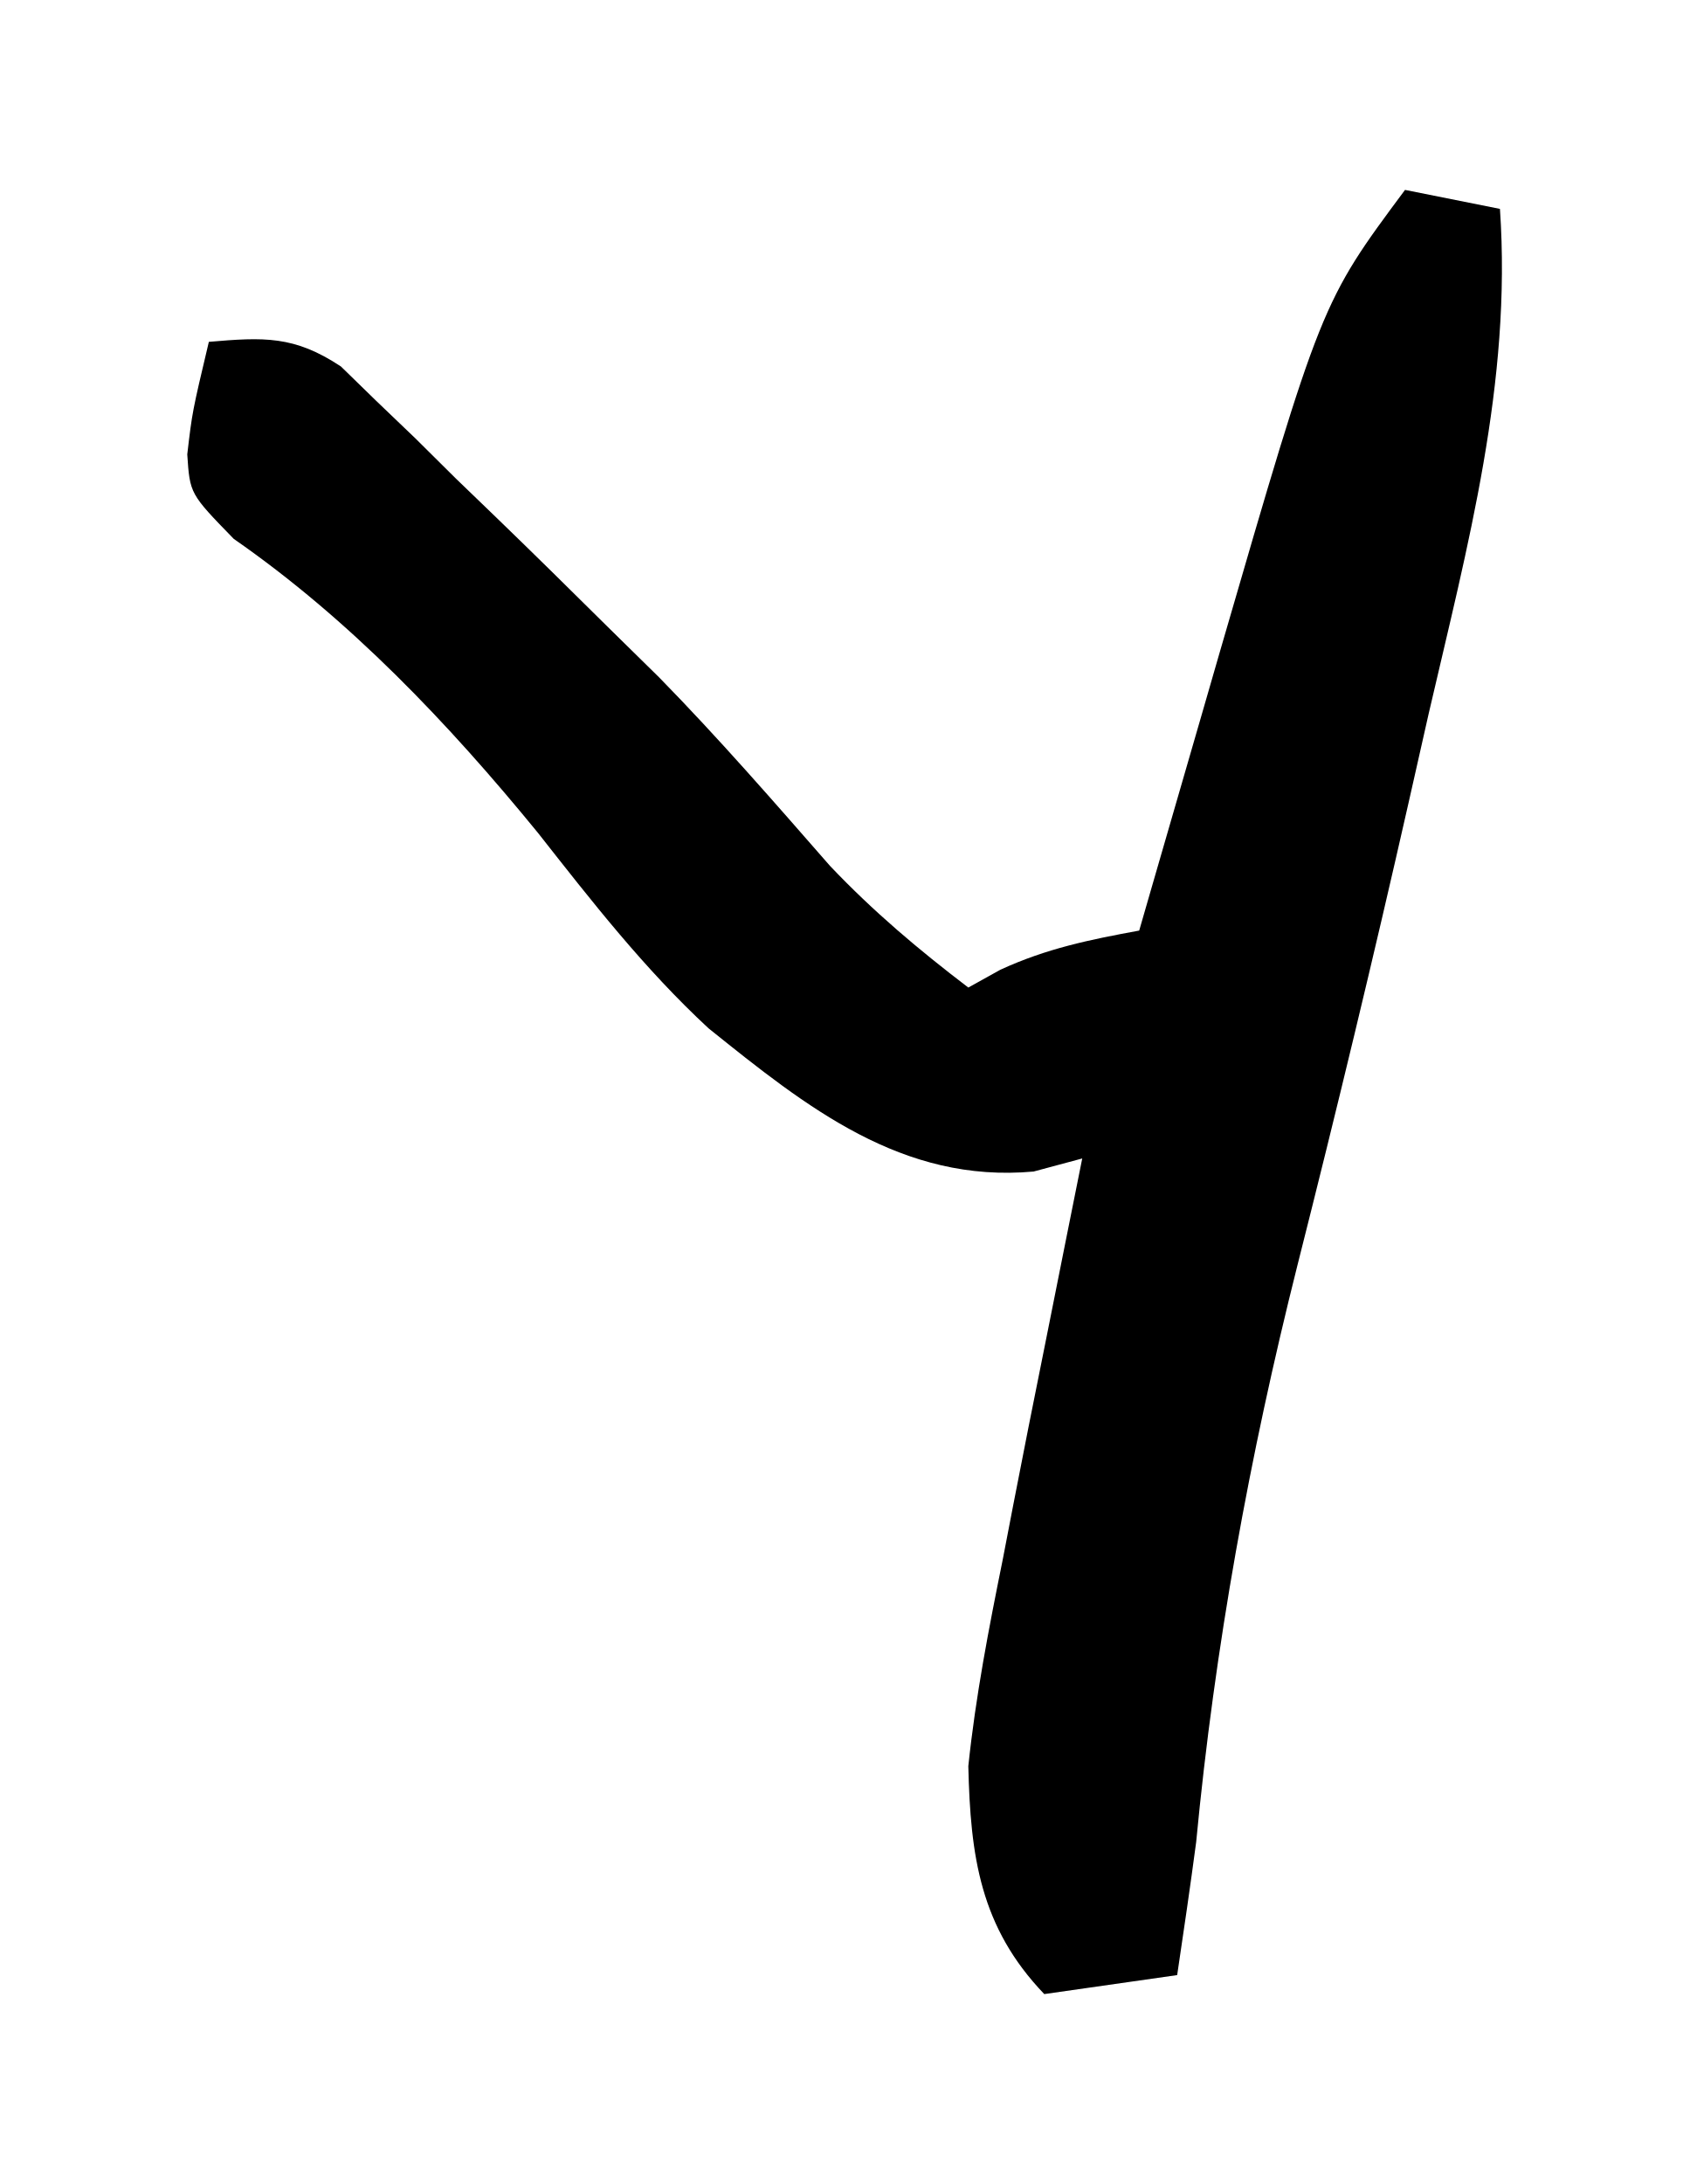
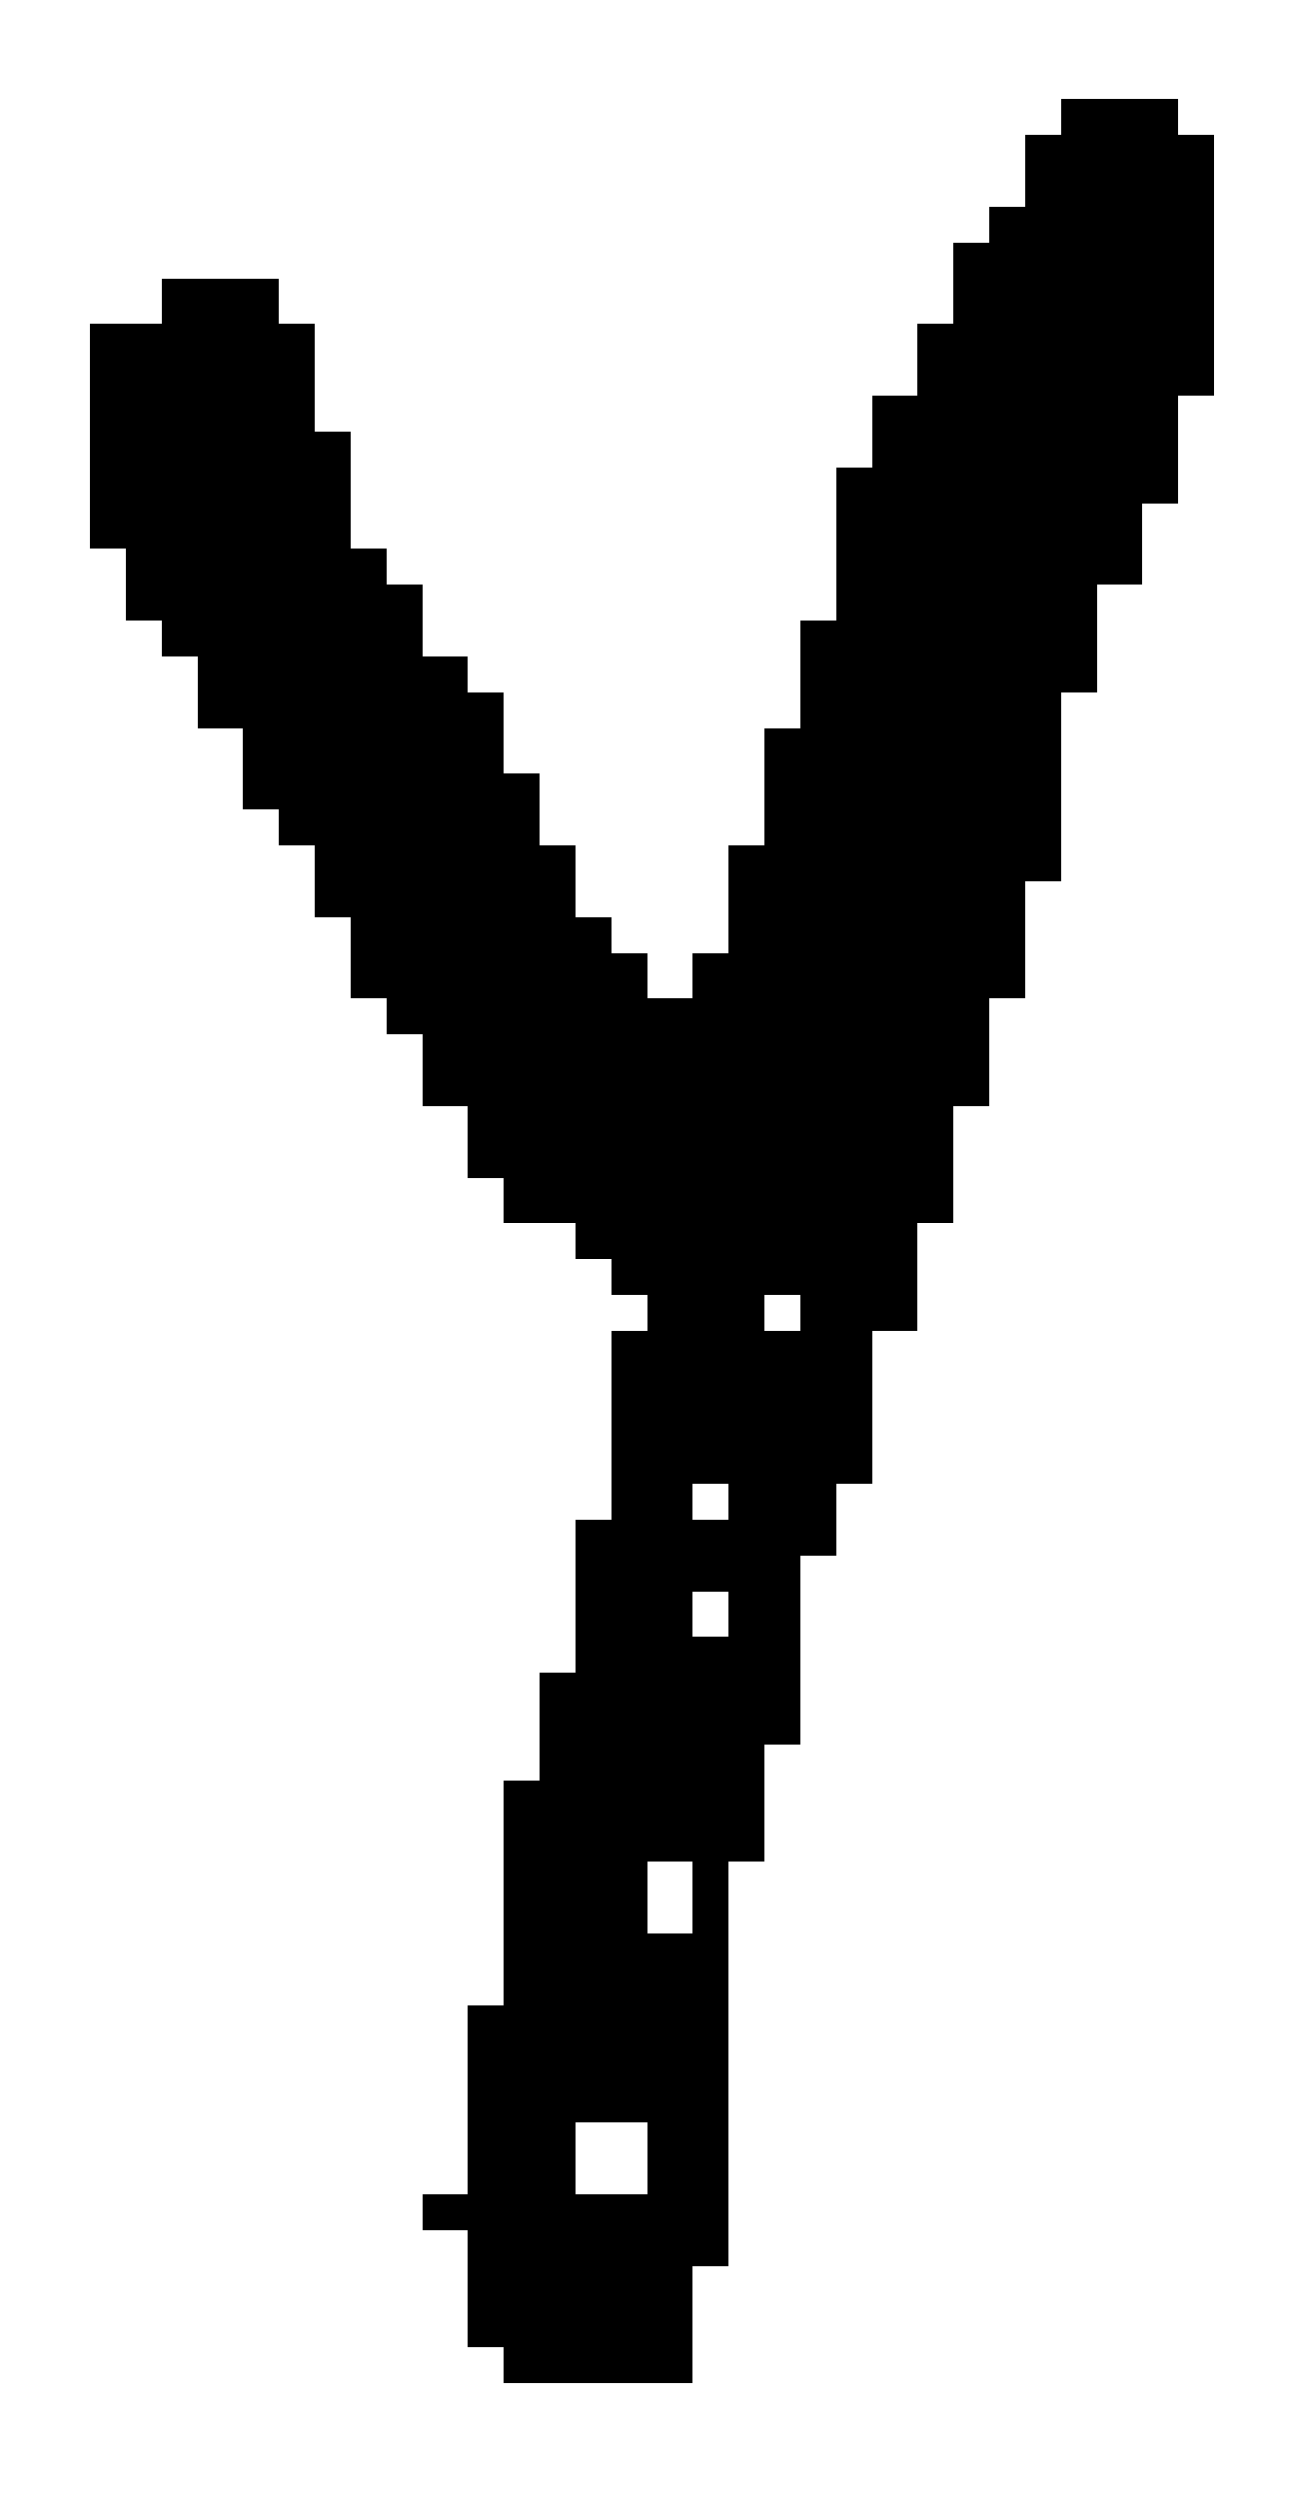
- <svg xmlns="http://www.w3.org/2000/svg" version="1.1" width="89" height="115">
-   <path d="M0 0 C1.65 0.33 3.3 0.66 5 1 C5.63 10.15 3.299 18.72 1.25 27.562 C0.898 29.12 0.546 30.678 0.195 32.236 C-1.653 40.398 -3.617 48.525 -5.669 56.637 C-8.186 66.639 -10.022 76.731 -11 87 C-11.31 89.337 -11.653 91.668 -12 94 C-13.155 94.165 -13.155 94.165 -19 95 C-22.385 91.468 -22.889 87.725 -23 83 C-22.617 79.327 -21.921 75.742 -21.188 72.125 C-21.009 71.196 -20.83 70.266 -20.646 69.309 C-20.111 66.536 -19.558 63.768 -19 61 C-18.621 59.102 -18.242 57.203 -17.863 55.305 C-17.576 53.87 -17.288 52.435 -17 51 C-17.423 51.113 -17.423 51.113 -19.562 51.688 C-26.481 52.316 -31.503 48.308 -36.684 44.145 C-40.069 41.01 -42.824 37.468 -45.672 33.848 C-50.372 28.098 -55.574 22.62 -61.688 18.375 C-64 16 -64 16 -64.137 13.926 C-63.875 11.688 -63.875 11.688 -63 8 C-60.106 7.752 -58.503 7.666 -56.043 9.298 C-55.431 9.894 -54.818 10.491 -54.188 11.105 C-53.504 11.76 -52.821 12.414 -52.117 13.088 C-51.419 13.781 -50.72 14.474 -50 15.188 C-49.651 15.524 -49.651 15.524 -47.883 17.229 C-45.908 19.138 -43.951 21.065 -42 23 C-41.103 23.882 -40.206 24.763 -39.281 25.672 C-36.15 28.868 -33.227 32.232 -30.281 35.598 C-28.006 37.994 -25.625 39.999 -23 42 C-22.443 41.691 -21.886 41.381 -21.312 41.062 C-18.872 39.941 -16.632 39.484 -14 39 C-13.804 38.32 -13.607 37.64 -13.405 36.94 C-12.501 33.813 -11.594 30.688 -10.688 27.562 C-10.533 27.028 -10.533 27.028 -9.752 24.322 C-4.408 5.928 -4.408 5.928 0 0 Z " fill="#000000" transform="translate(74,10)" />
+ <svg xmlns="http://www.w3.org/2000/svg" version="1.1" width="146" height="278">
+   <path d="M0 0 C4.29 0 8.58 0 13 0 C13 1.32 13 2.64 13 4 C14.32 4 15.64 4 17 4 C17 13.57 17 23.14 17 33 C15.68 33 14.36 33 13 33 C13 36.96 13 40.92 13 45 C11.68 45 10.36 45 9 45 C9 47.97 9 50.94 9 54 C7.35 54 5.7 54 4 54 C4 57.96 4 61.92 4 66 C2.68 66 1.36 66 0 66 C0 72.93 0 79.86 0 87 C-1.32 87 -2.64 87 -4 87 C-4 91.29 -4 95.58 -4 100 C-5.32 100 -6.64 100 -8 100 C-8 103.96 -8 107.92 -8 112 C-9.32 112 -10.64 112 -12 112 C-12 116.29 -12 120.58 -12 125 C-13.32 125 -14.64 125 -16 125 C-16 128.96 -16 132.92 -16 137 C-17.65 137 -19.3 137 -21 137 C-21 142.61 -21 148.22 -21 154 C-22.32 154 -23.64 154 -25 154 C-25 156.64 -25 159.28 -25 162 C-26.32 162 -27.64 162 -29 162 C-29 168.93 -29 175.86 -29 183 C-30.32 183 -31.64 183 -33 183 C-33 187.29 -33 191.58 -33 196 C-34.32 196 -35.64 196 -37 196 C-37 210.85 -37 225.7 -37 241 C-38.32 241 -39.64 241 -41 241 C-41 245.29 -41 249.58 -41 254 C-47.93 254 -54.86 254 -62 254 C-62 252.68 -62 251.36 -62 250 C-63.32 250 -64.64 250 -66 250 C-66 245.71 -66 241.42 -66 237 C-67.65 237 -69.3 237 -71 237 C-71 235.68 -71 234.36 -71 233 C-69.35 233 -67.7 233 -66 233 C-66 226.07 -66 219.14 -66 212 C-64.68 212 -63.36 212 -62 212 C-62 203.75 -62 195.5 -62 187 C-60.68 187 -59.36 187 -58 187 C-58 183.04 -58 179.08 -58 175 C-56.68 175 -55.36 175 -54 175 C-54 169.39 -54 163.78 -54 158 C-52.68 158 -51.36 158 -50 158 C-50 151.07 -50 144.14 -50 137 C-48.68 137 -47.36 137 -46 137 C-46 135.68 -46 134.36 -46 133 C-47.32 133 -48.64 133 -50 133 C-50 131.68 -50 130.36 -50 129 C-51.32 129 -52.64 129 -54 129 C-54 127.68 -54 126.36 -54 125 C-56.64 125 -59.28 125 -62 125 C-62 123.35 -62 121.7 -62 120 C-63.32 120 -64.64 120 -66 120 C-66 117.36 -66 114.72 -66 112 C-67.65 112 -69.3 112 -71 112 C-71 109.36 -71 106.72 -71 104 C-72.32 104 -73.64 104 -75 104 C-75 102.68 -75 101.36 -75 100 C-76.32 100 -77.64 100 -79 100 C-79 97.03 -79 94.06 -79 91 C-80.32 91 -81.64 91 -83 91 C-83 88.36 -83 85.72 -83 83 C-84.32 83 -85.64 83 -87 83 C-87 81.68 -87 80.36 -87 79 C-88.32 79 -89.64 79 -91 79 C-91 76.03 -91 73.06 -91 70 C-92.65 70 -94.3 70 -96 70 C-96 67.36 -96 64.72 -96 62 C-97.32 62 -98.64 62 -100 62 C-100 60.68 -100 59.36 -100 58 C-101.32 58 -102.64 58 -104 58 C-104 55.36 -104 52.72 -104 50 C-105.32 50 -106.64 50 -108 50 C-108 41.75 -108 33.5 -108 25 C-105.36 25 -102.72 25 -100 25 C-100 23.35 -100 21.7 -100 20 C-95.71 20 -91.42 20 -87 20 C-87 21.65 -87 23.3 -87 25 C-85.68 25 -84.36 25 -83 25 C-83 28.96 -83 32.92 -83 37 C-81.68 37 -80.36 37 -79 37 C-79 41.29 -79 45.58 -79 50 C-77.68 50 -76.36 50 -75 50 C-75 51.32 -75 52.64 -75 54 C-73.68 54 -72.36 54 -71 54 C-71 56.64 -71 59.28 -71 62 C-69.35 62 -67.7 62 -66 62 C-66 63.32 -66 64.64 -66 66 C-64.68 66 -63.36 66 -62 66 C-62 68.97 -62 71.94 -62 75 C-60.68 75 -59.36 75 -58 75 C-58 77.64 -58 80.28 -58 83 C-56.68 83 -55.36 83 -54 83 C-54 85.64 -54 88.28 -54 91 C-52.68 91 -51.36 91 -50 91 C-50 92.32 -50 93.64 -50 95 C-48.68 95 -47.36 95 -46 95 C-46 96.65 -46 98.3 -46 100 C-44.35 100 -42.7 100 -41 100 C-41 98.35 -41 96.7 -41 95 C-39.68 95 -38.36 95 -37 95 C-37 91.04 -37 87.08 -37 83 C-35.68 83 -34.36 83 -33 83 C-33 78.71 -33 74.42 -33 70 C-31.68 70 -30.36 70 -29 70 C-29 66.04 -29 62.08 -29 58 C-27.68 58 -26.36 58 -25 58 C-25 52.39 -25 46.78 -25 41 C-23.68 41 -22.36 41 -21 41 C-21 38.36 -21 35.72 -21 33 C-19.35 33 -17.7 33 -16 33 C-16 30.36 -16 27.72 -16 25 C-14.68 25 -13.36 25 -12 25 C-12 22.03 -12 19.06 -12 16 C-10.68 16 -9.36 16 -8 16 C-8 14.68 -8 13.36 -8 12 C-6.68 12 -5.36 12 -4 12 C-4 9.36 -4 6.72 -4 4 C-2.68 4 -1.36 4 0 4 C0 2.68 0 1.36 0 0 Z M-33 133 C-33 134.32 -33 135.64 -33 137 C-31.68 137 -30.36 137 -29 137 C-29 135.68 -29 134.36 -29 133 C-30.32 133 -31.64 133 -33 133 Z M-41 154 C-41 155.32 -41 156.64 -41 158 C-39.68 158 -38.36 158 -37 158 C-37 156.68 -37 155.36 -37 154 C-38.32 154 -39.64 154 -41 154 Z M-41 166 C-41 167.65 -41 169.3 -41 171 C-39.68 171 -38.36 171 -37 171 C-37 169.35 -37 167.7 -37 166 C-38.32 166 -39.64 166 -41 166 Z M-46 196 C-46 198.64 -46 201.28 -46 204 C-44.35 204 -42.7 204 -41 204 C-41 201.36 -41 198.72 -41 196 C-42.65 196 -44.3 196 -46 196 Z M-54 225 C-54 227.64 -54 230.28 -54 233 C-51.36 233 -48.72 233 -46 233 C-46 230.36 -46 227.72 -46 225 C-48.64 225 -51.28 225 -54 225 Z " fill="#000000" transform="translate(118,11)" />
</svg>
